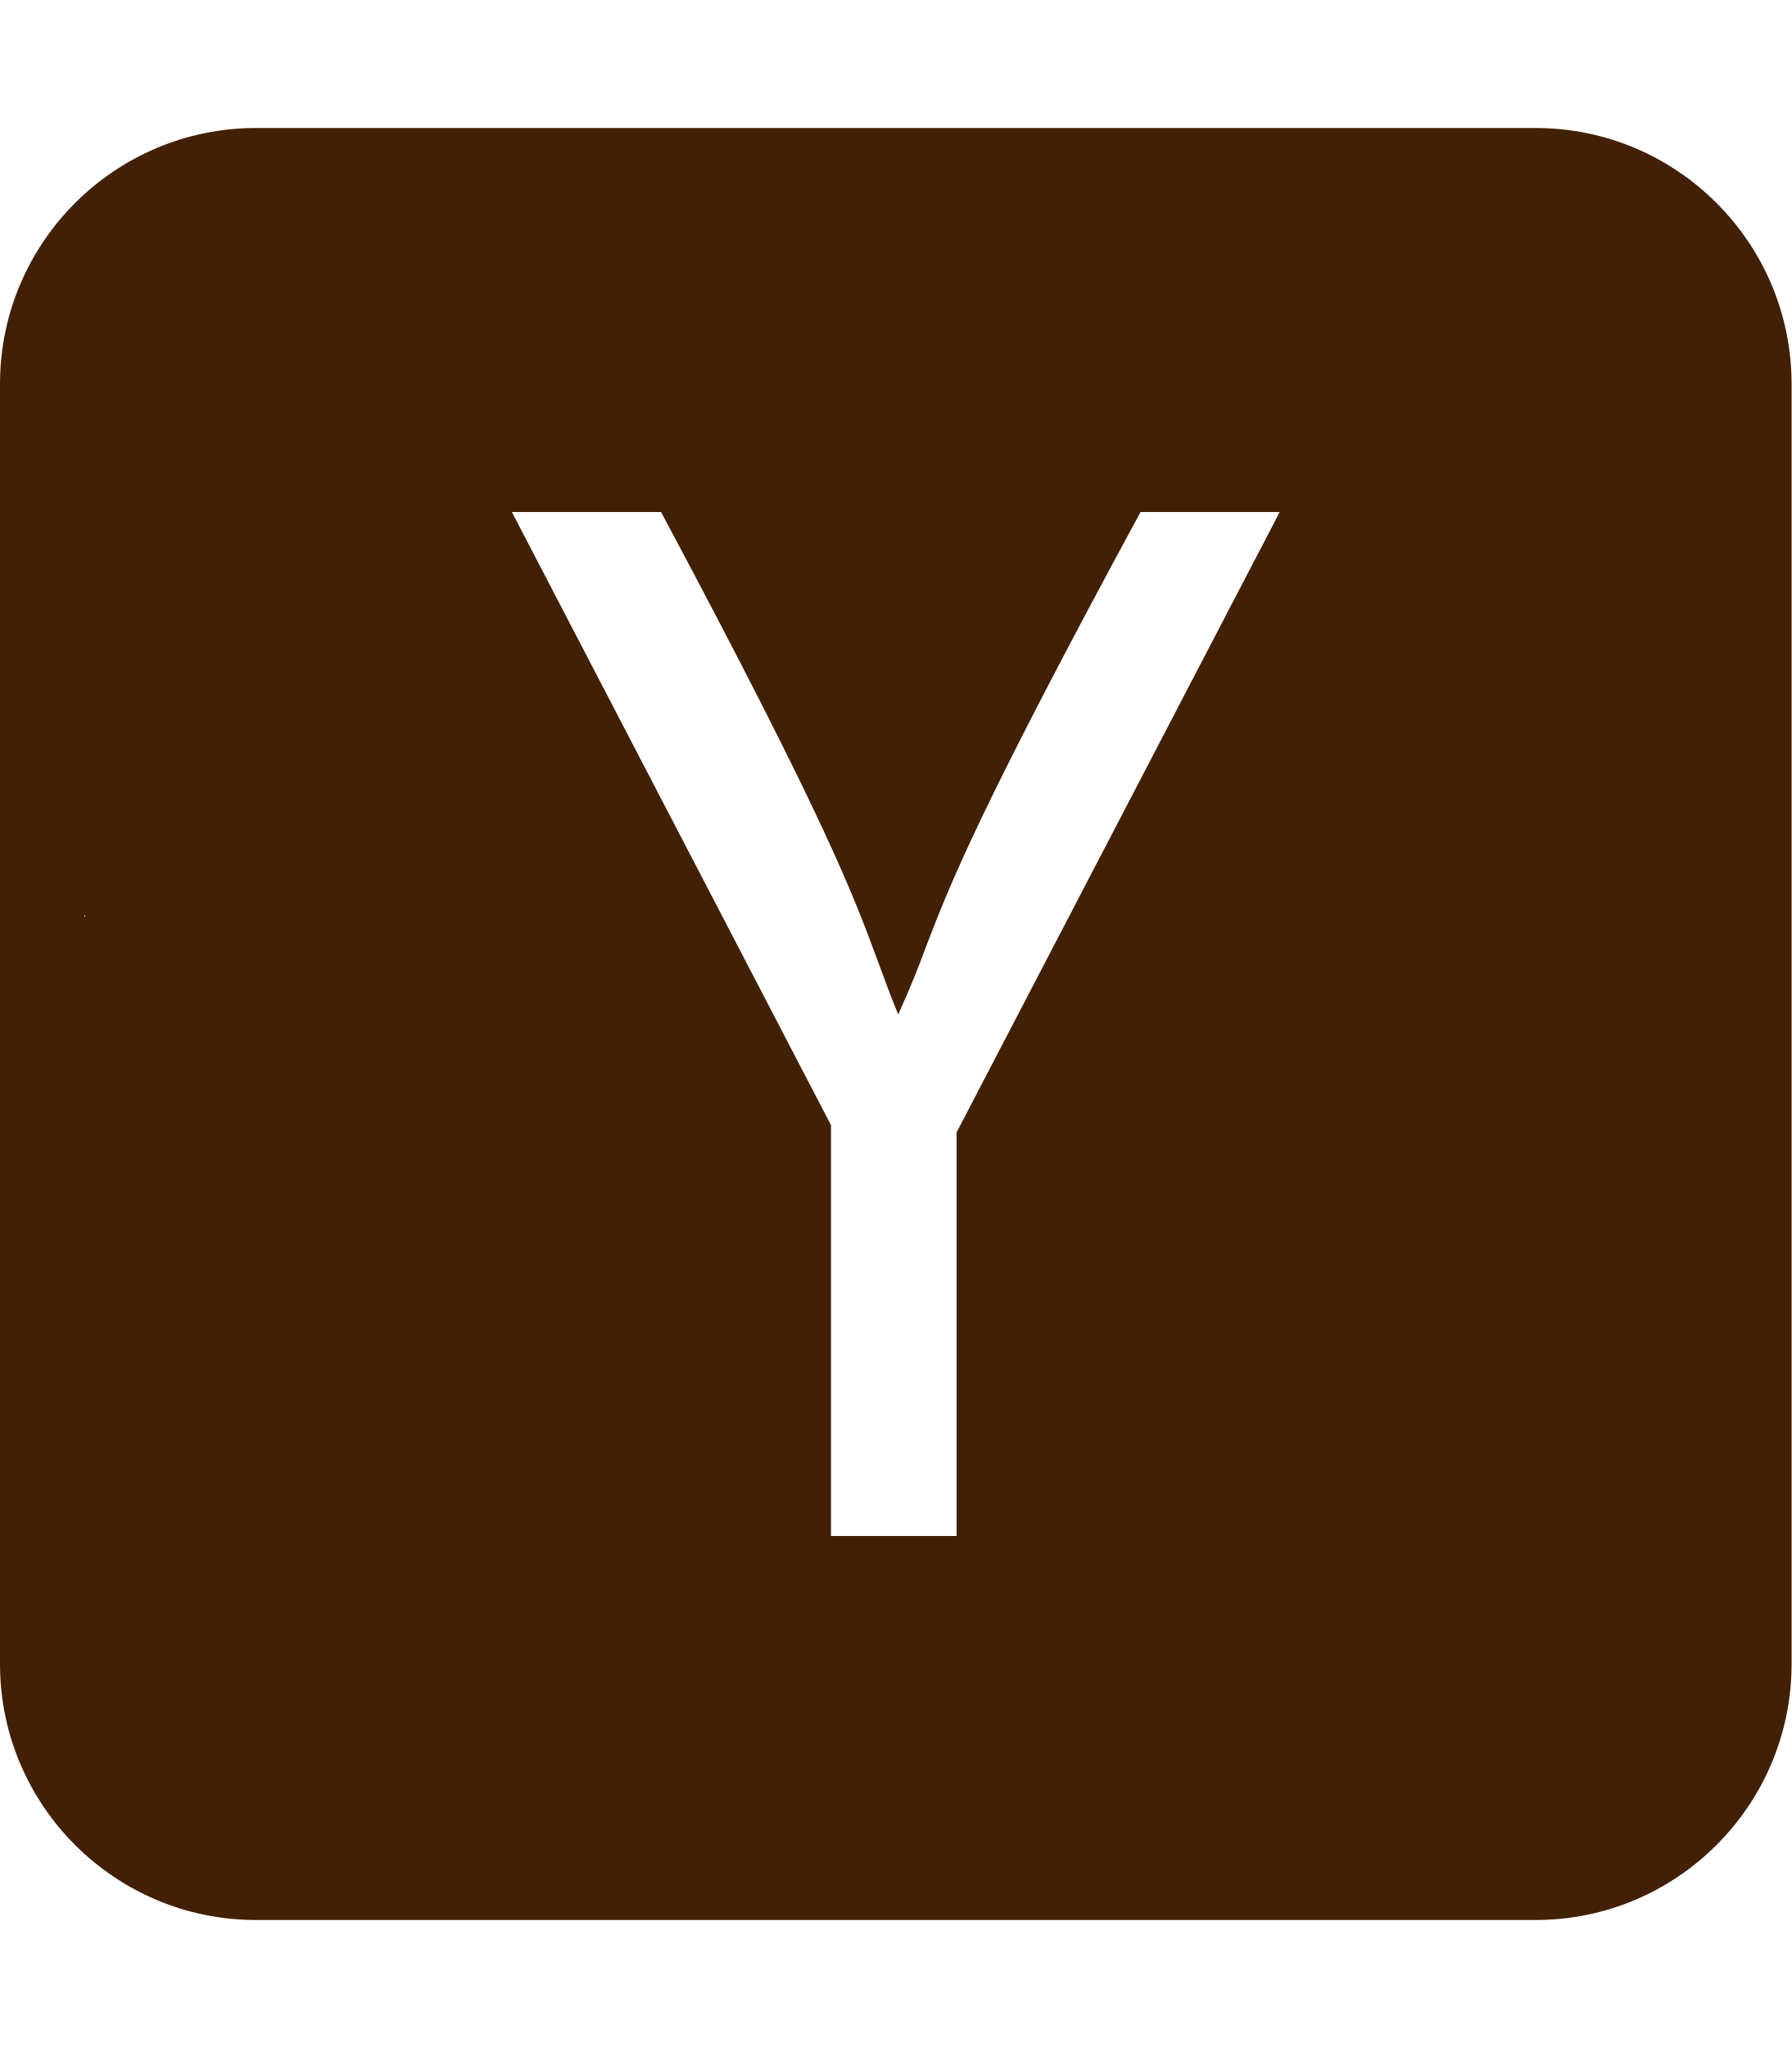
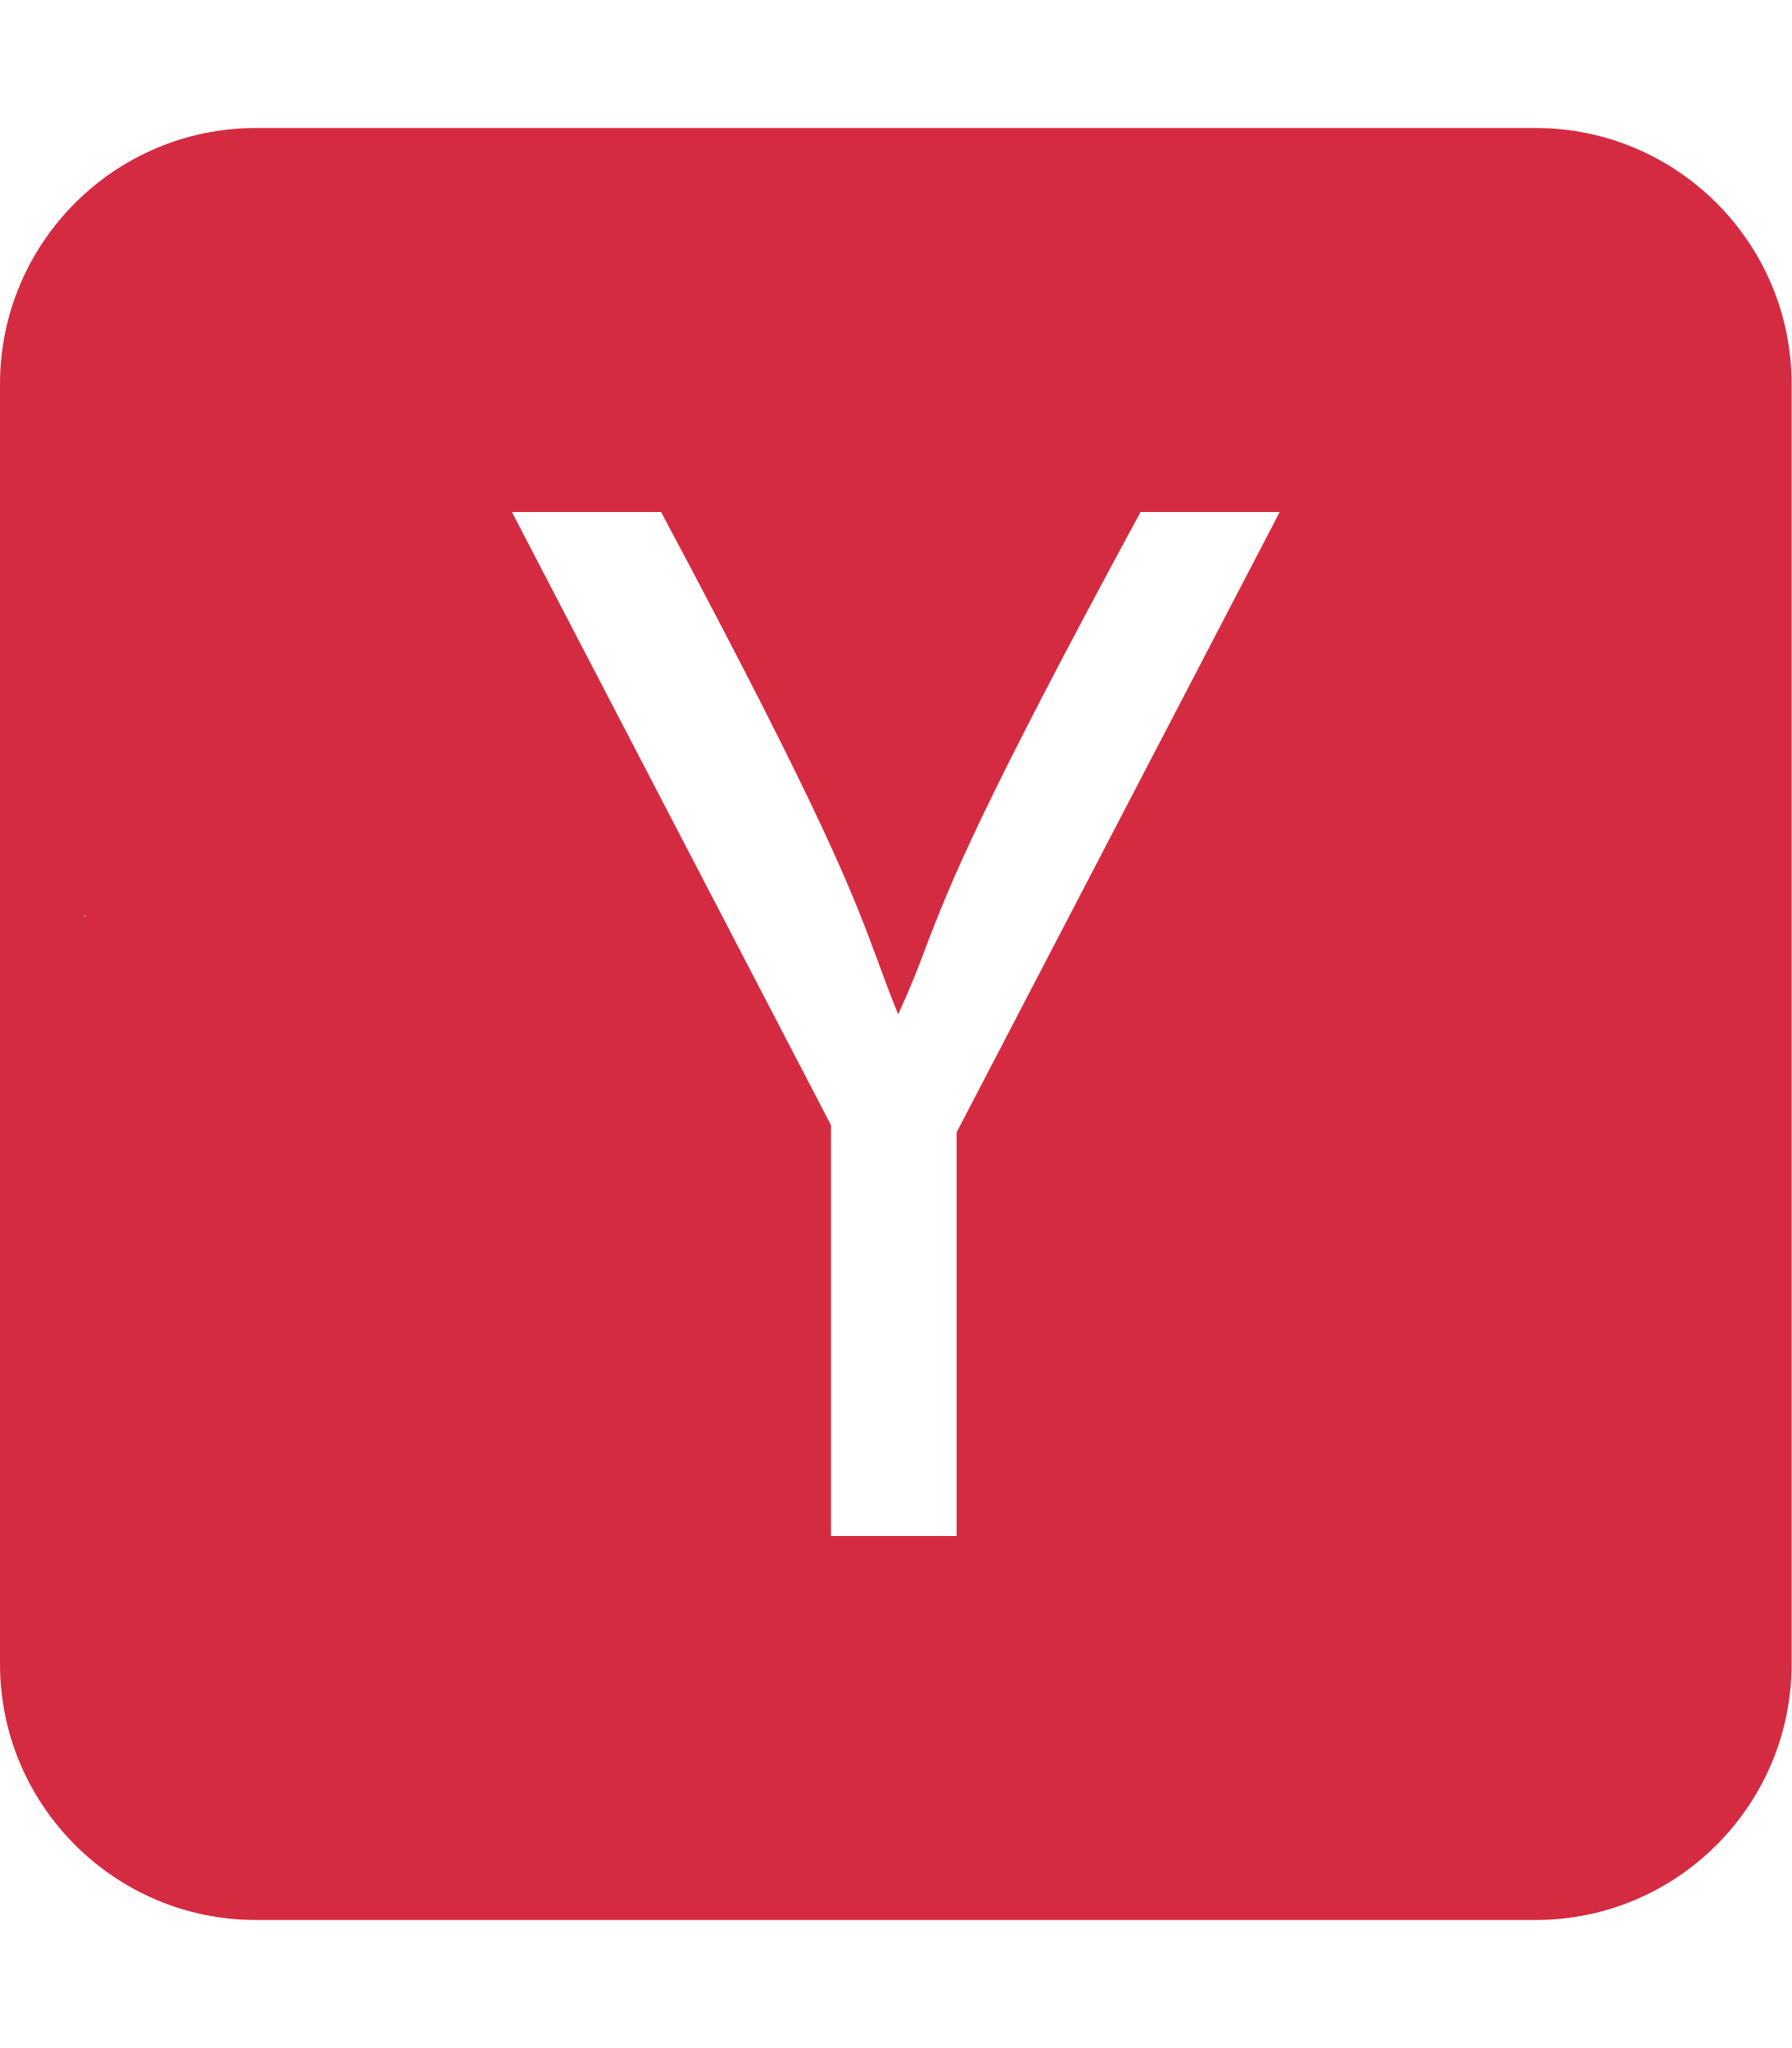
<svg xmlns="http://www.w3.org/2000/svg" viewBox="0 0 448 512">
-   <path fill="#422006" d="M448 96c0-35.3-28.7-64-64-64H64C28.7 32 0 60.7 0 96V416c0 35.3 28.7 64 64 64H384c35.3 0 64-28.7 64-64V96zM21 229.2c0 0 .1-.1 .1-.2s.1-.2 .2-.2c0 .1 0 .3-.1 .4H21zM239.2 384H207.8V281.3L128 128h37.3c41.5 77.7 48.1 95.8 54.1 112c1.6 4.3 3.1 8.5 5.2 13.6c3.2-7 5.1-11.9 7.1-17.3c5.9-15.3 12.8-33.2 53.5-108.3H320L239.2 283.1V384z" />
+   <path fill="#d42b41" d="M448 96c0-35.3-28.7-64-64-64H64C28.7 32 0 60.7 0 96V416c0 35.3 28.7 64 64 64H384c35.3 0 64-28.7 64-64V96zM21 229.2c0 0 .1-.1 .1-.2s.1-.2 .2-.2c0 .1 0 .3-.1 .4H21zM239.2 384H207.8V281.3L128 128h37.3c41.5 77.7 48.1 95.8 54.1 112c1.6 4.3 3.1 8.5 5.2 13.6c3.2-7 5.1-11.9 7.1-17.3c5.9-15.3 12.8-33.2 53.5-108.3H320L239.2 283.1V384z" />
</svg>
